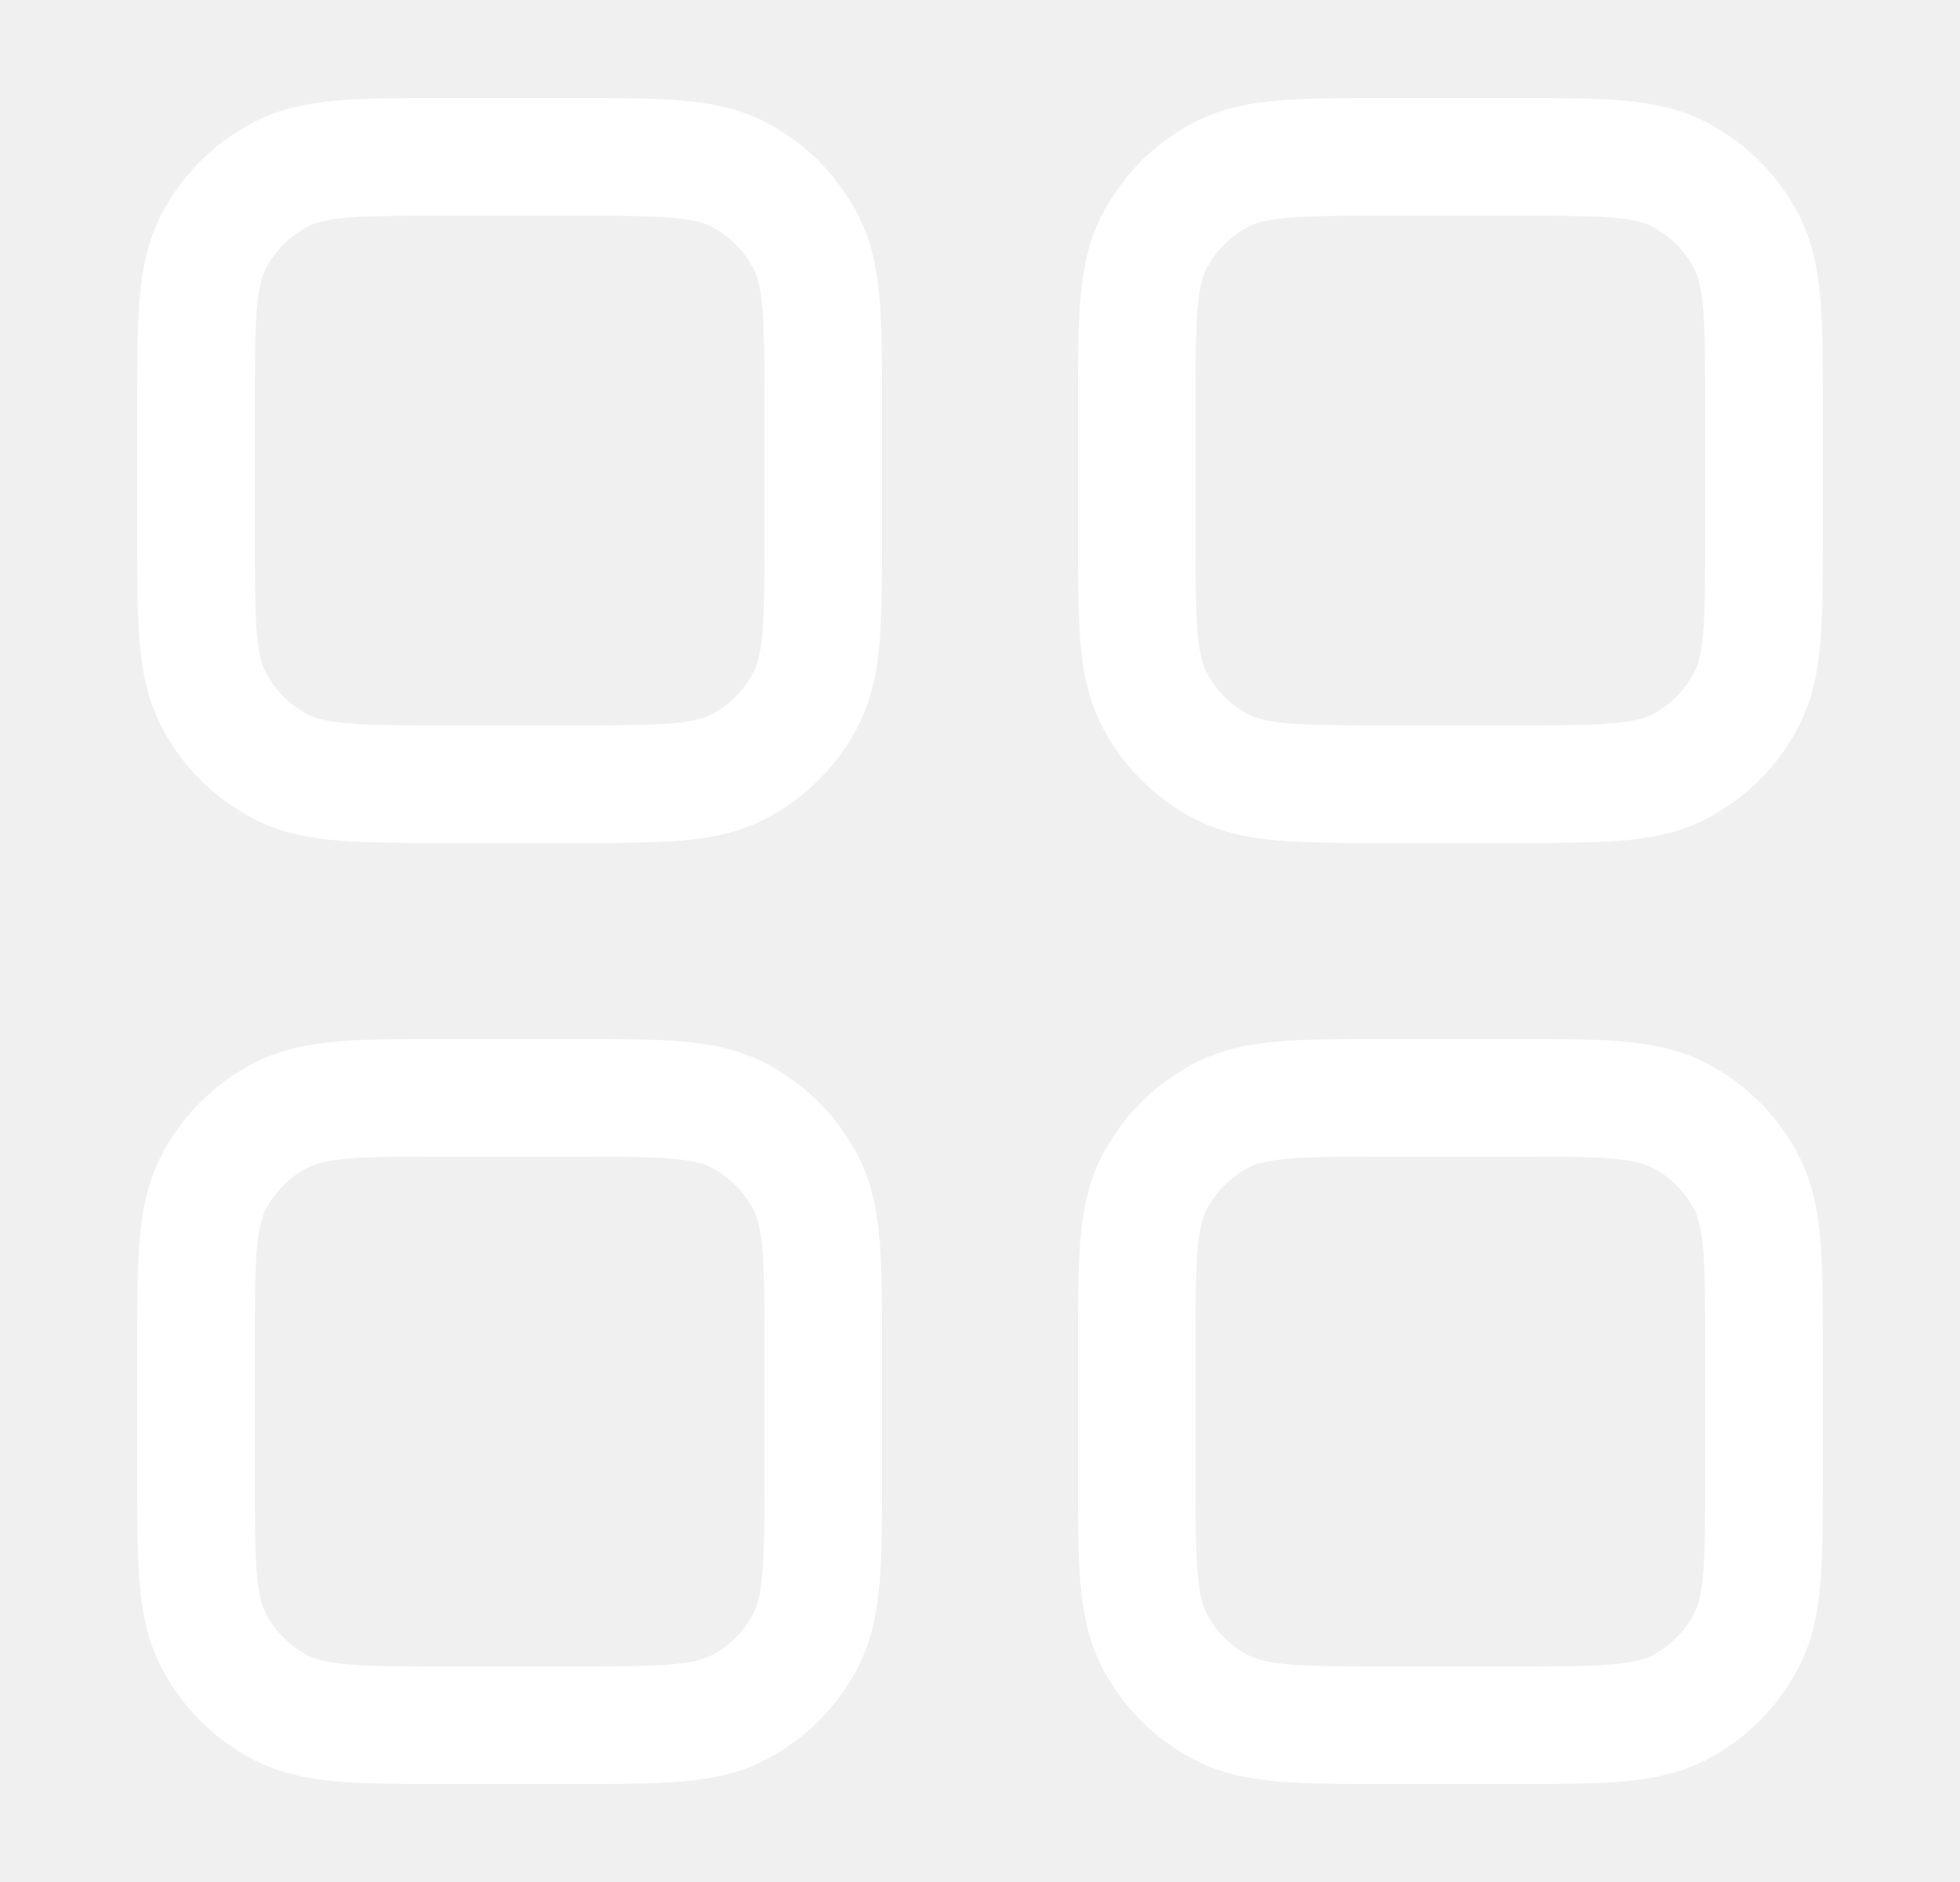
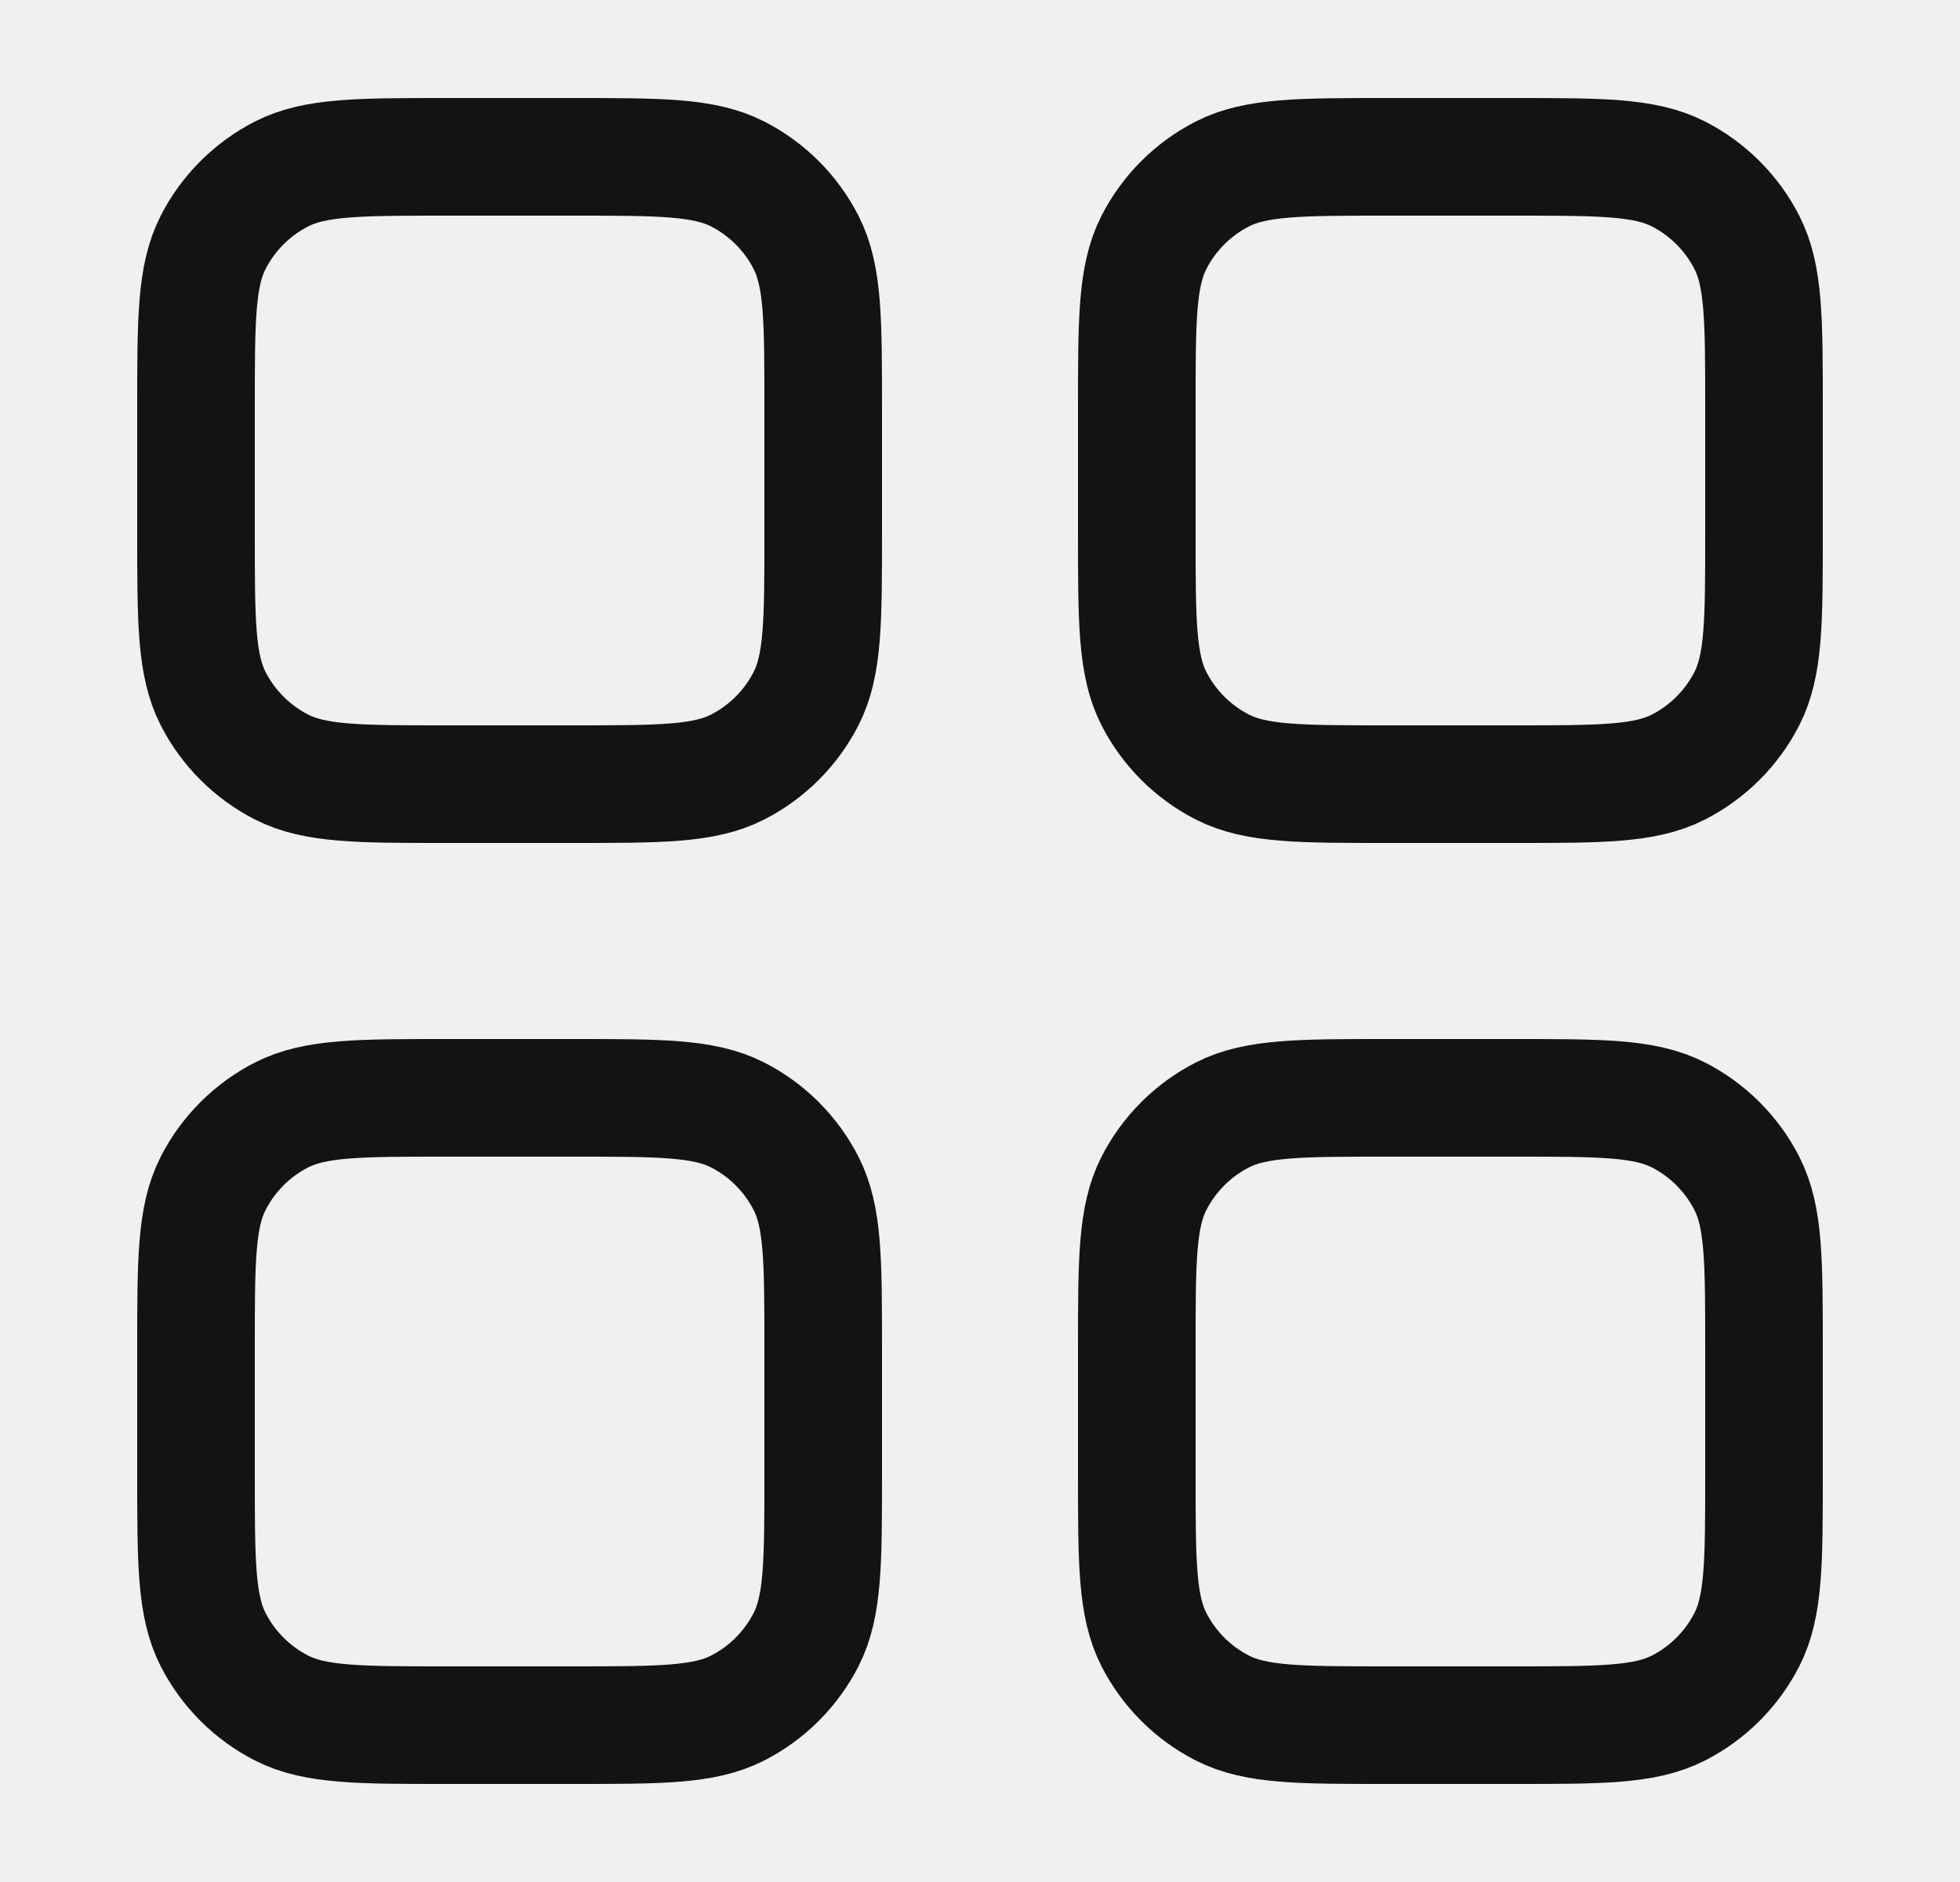
<svg xmlns="http://www.w3.org/2000/svg" width="25" height="24" viewBox="0 0 25 24" fill="none">
-   <path d="M2.5 5.2C2.5 4.08 2.5 3.52 2.718 3.092C2.91 2.716 3.216 2.41 3.592 2.218C4.02 2 4.58 2 5.7 2H7.3C8.42 2 8.98 2 9.408 2.218C9.784 2.41 10.09 2.716 10.282 3.092C10.5 3.52 10.5 4.08 10.5 5.2V6.8C10.5 7.92 10.5 8.48 10.282 8.908C10.09 9.284 9.784 9.59 9.408 9.782C8.98 10 8.42 10 7.3 10H5.7C4.58 10 4.02 10 3.592 9.782C3.216 9.59 2.91 9.284 2.718 8.908C2.5 8.48 2.5 7.92 2.5 6.8V5.2Z" stroke="white" stroke-width="1.5" stroke-linecap="round" stroke-linejoin="round" />
-   <path d="M14.5 5.2C14.5 4.08 14.5 3.52 14.718 3.092C14.91 2.716 15.216 2.41 15.592 2.218C16.02 2 16.58 2 17.7 2H19.3C20.42 2 20.98 2 21.408 2.218C21.784 2.41 22.09 2.716 22.282 3.092C22.5 3.52 22.5 4.08 22.5 5.2V6.8C22.5 7.92 22.5 8.48 22.282 8.908C22.09 9.284 21.784 9.59 21.408 9.782C20.98 10 20.42 10 19.3 10H17.7C16.58 10 16.02 10 15.592 9.782C15.216 9.59 14.91 9.284 14.718 8.908C14.5 8.48 14.5 7.92 14.5 6.8V5.2Z" stroke="white" stroke-width="1.5" stroke-linecap="round" stroke-linejoin="round" />
-   <path d="M2.5 17.2C2.5 16.08 2.5 15.52 2.718 15.092C2.91 14.716 3.216 14.41 3.592 14.218C4.02 14 4.58 14 5.7 14H7.3C8.42 14 8.98 14 9.408 14.218C9.784 14.41 10.09 14.716 10.282 15.092C10.5 15.52 10.5 16.08 10.5 17.2V18.8C10.5 19.92 10.5 20.48 10.282 20.908C10.09 21.284 9.784 21.59 9.408 21.782C8.98 22 8.42 22 7.3 22H5.7C4.58 22 4.02 22 3.592 21.782C3.216 21.59 2.91 21.284 2.718 20.908C2.5 20.48 2.5 19.92 2.5 18.8V17.2Z" stroke="white" stroke-width="1.5" stroke-linecap="round" stroke-linejoin="round" />
-   <path d="M14.5 17.2C14.5 16.08 14.5 15.52 14.718 15.092C14.91 14.716 15.216 14.41 15.592 14.218C16.02 14 16.58 14 17.7 14H19.3C20.42 14 20.98 14 21.408 14.218C21.784 14.41 22.09 14.716 22.282 15.092C22.5 15.52 22.5 16.08 22.5 17.2V18.8C22.5 19.92 22.5 20.48 22.282 20.908C22.09 21.284 21.784 21.59 21.408 21.782C20.98 22 20.42 22 19.3 22H17.7C16.58 22 16.02 22 15.592 21.782C15.216 21.59 14.91 21.284 14.718 20.908C14.5 20.48 14.5 19.92 14.5 18.8V17.2Z" stroke="white" stroke-width="1.5" stroke-linecap="round" stroke-linejoin="round" />
+   <path d="M2.5 5.2C2.5 4.08 2.5 3.52 2.718 3.092C2.91 2.716 3.216 2.41 3.592 2.218C4.02 2 4.58 2 5.7 2H7.3C8.42 2 8.98 2 9.408 2.218C9.784 2.41 10.09 2.716 10.282 3.092C10.5 3.52 10.5 4.08 10.5 5.2V6.8C10.5 7.92 10.5 8.48 10.282 8.908C10.09 9.284 9.784 9.59 9.408 9.782C8.98 10 8.42 10 7.3 10H5.7C4.58 10 4.02 10 3.592 9.782C3.216 9.59 2.91 9.284 2.718 8.908C2.5 8.48 2.5 7.92 2.5 6.8V5.2Z" stroke="#131313" stroke-width="1.5" stroke-linecap="round" stroke-linejoin="round" />
+   <path d="M14.5 5.2C14.5 4.08 14.5 3.52 14.718 3.092C14.91 2.716 15.216 2.41 15.592 2.218C16.02 2 16.58 2 17.7 2H19.3C20.42 2 20.98 2 21.408 2.218C21.784 2.41 22.09 2.716 22.282 3.092C22.5 3.52 22.5 4.08 22.5 5.2V6.8C22.5 7.92 22.5 8.48 22.282 8.908C22.09 9.284 21.784 9.59 21.408 9.782C20.98 10 20.42 10 19.3 10H17.7C16.58 10 16.02 10 15.592 9.782C15.216 9.59 14.91 9.284 14.718 8.908C14.5 8.48 14.5 7.92 14.5 6.8V5.2Z" stroke="#131313" stroke-width="1.5" stroke-linecap="round" stroke-linejoin="round" />
+   <path d="M2.5 17.2C2.5 16.08 2.5 15.52 2.718 15.092C2.91 14.716 3.216 14.41 3.592 14.218C4.02 14 4.58 14 5.7 14H7.3C8.42 14 8.98 14 9.408 14.218C9.784 14.41 10.09 14.716 10.282 15.092C10.5 15.52 10.5 16.08 10.5 17.2V18.8C10.5 19.92 10.5 20.48 10.282 20.908C10.09 21.284 9.784 21.59 9.408 21.782C8.98 22 8.42 22 7.3 22H5.7C4.58 22 4.02 22 3.592 21.782C3.216 21.59 2.91 21.284 2.718 20.908C2.5 20.48 2.5 19.92 2.5 18.8V17.2Z" stroke="#131313" stroke-width="1.5" stroke-linecap="round" stroke-linejoin="round" />
+   <path d="M14.5 17.2C14.5 16.08 14.5 15.52 14.718 15.092C14.91 14.716 15.216 14.41 15.592 14.218C16.02 14 16.58 14 17.7 14H19.3C20.42 14 20.98 14 21.408 14.218C21.784 14.41 22.09 14.716 22.282 15.092C22.5 15.52 22.5 16.08 22.5 17.2V18.8C22.5 19.92 22.5 20.48 22.282 20.908C22.09 21.284 21.784 21.59 21.408 21.782C20.98 22 20.42 22 19.3 22H17.7C16.58 22 16.02 22 15.592 21.782C15.216 21.59 14.91 21.284 14.718 20.908C14.5 20.48 14.5 19.92 14.5 18.8V17.2Z" stroke="#131313" stroke-width="1.5" stroke-linecap="round" stroke-linejoin="round" />
</svg>
